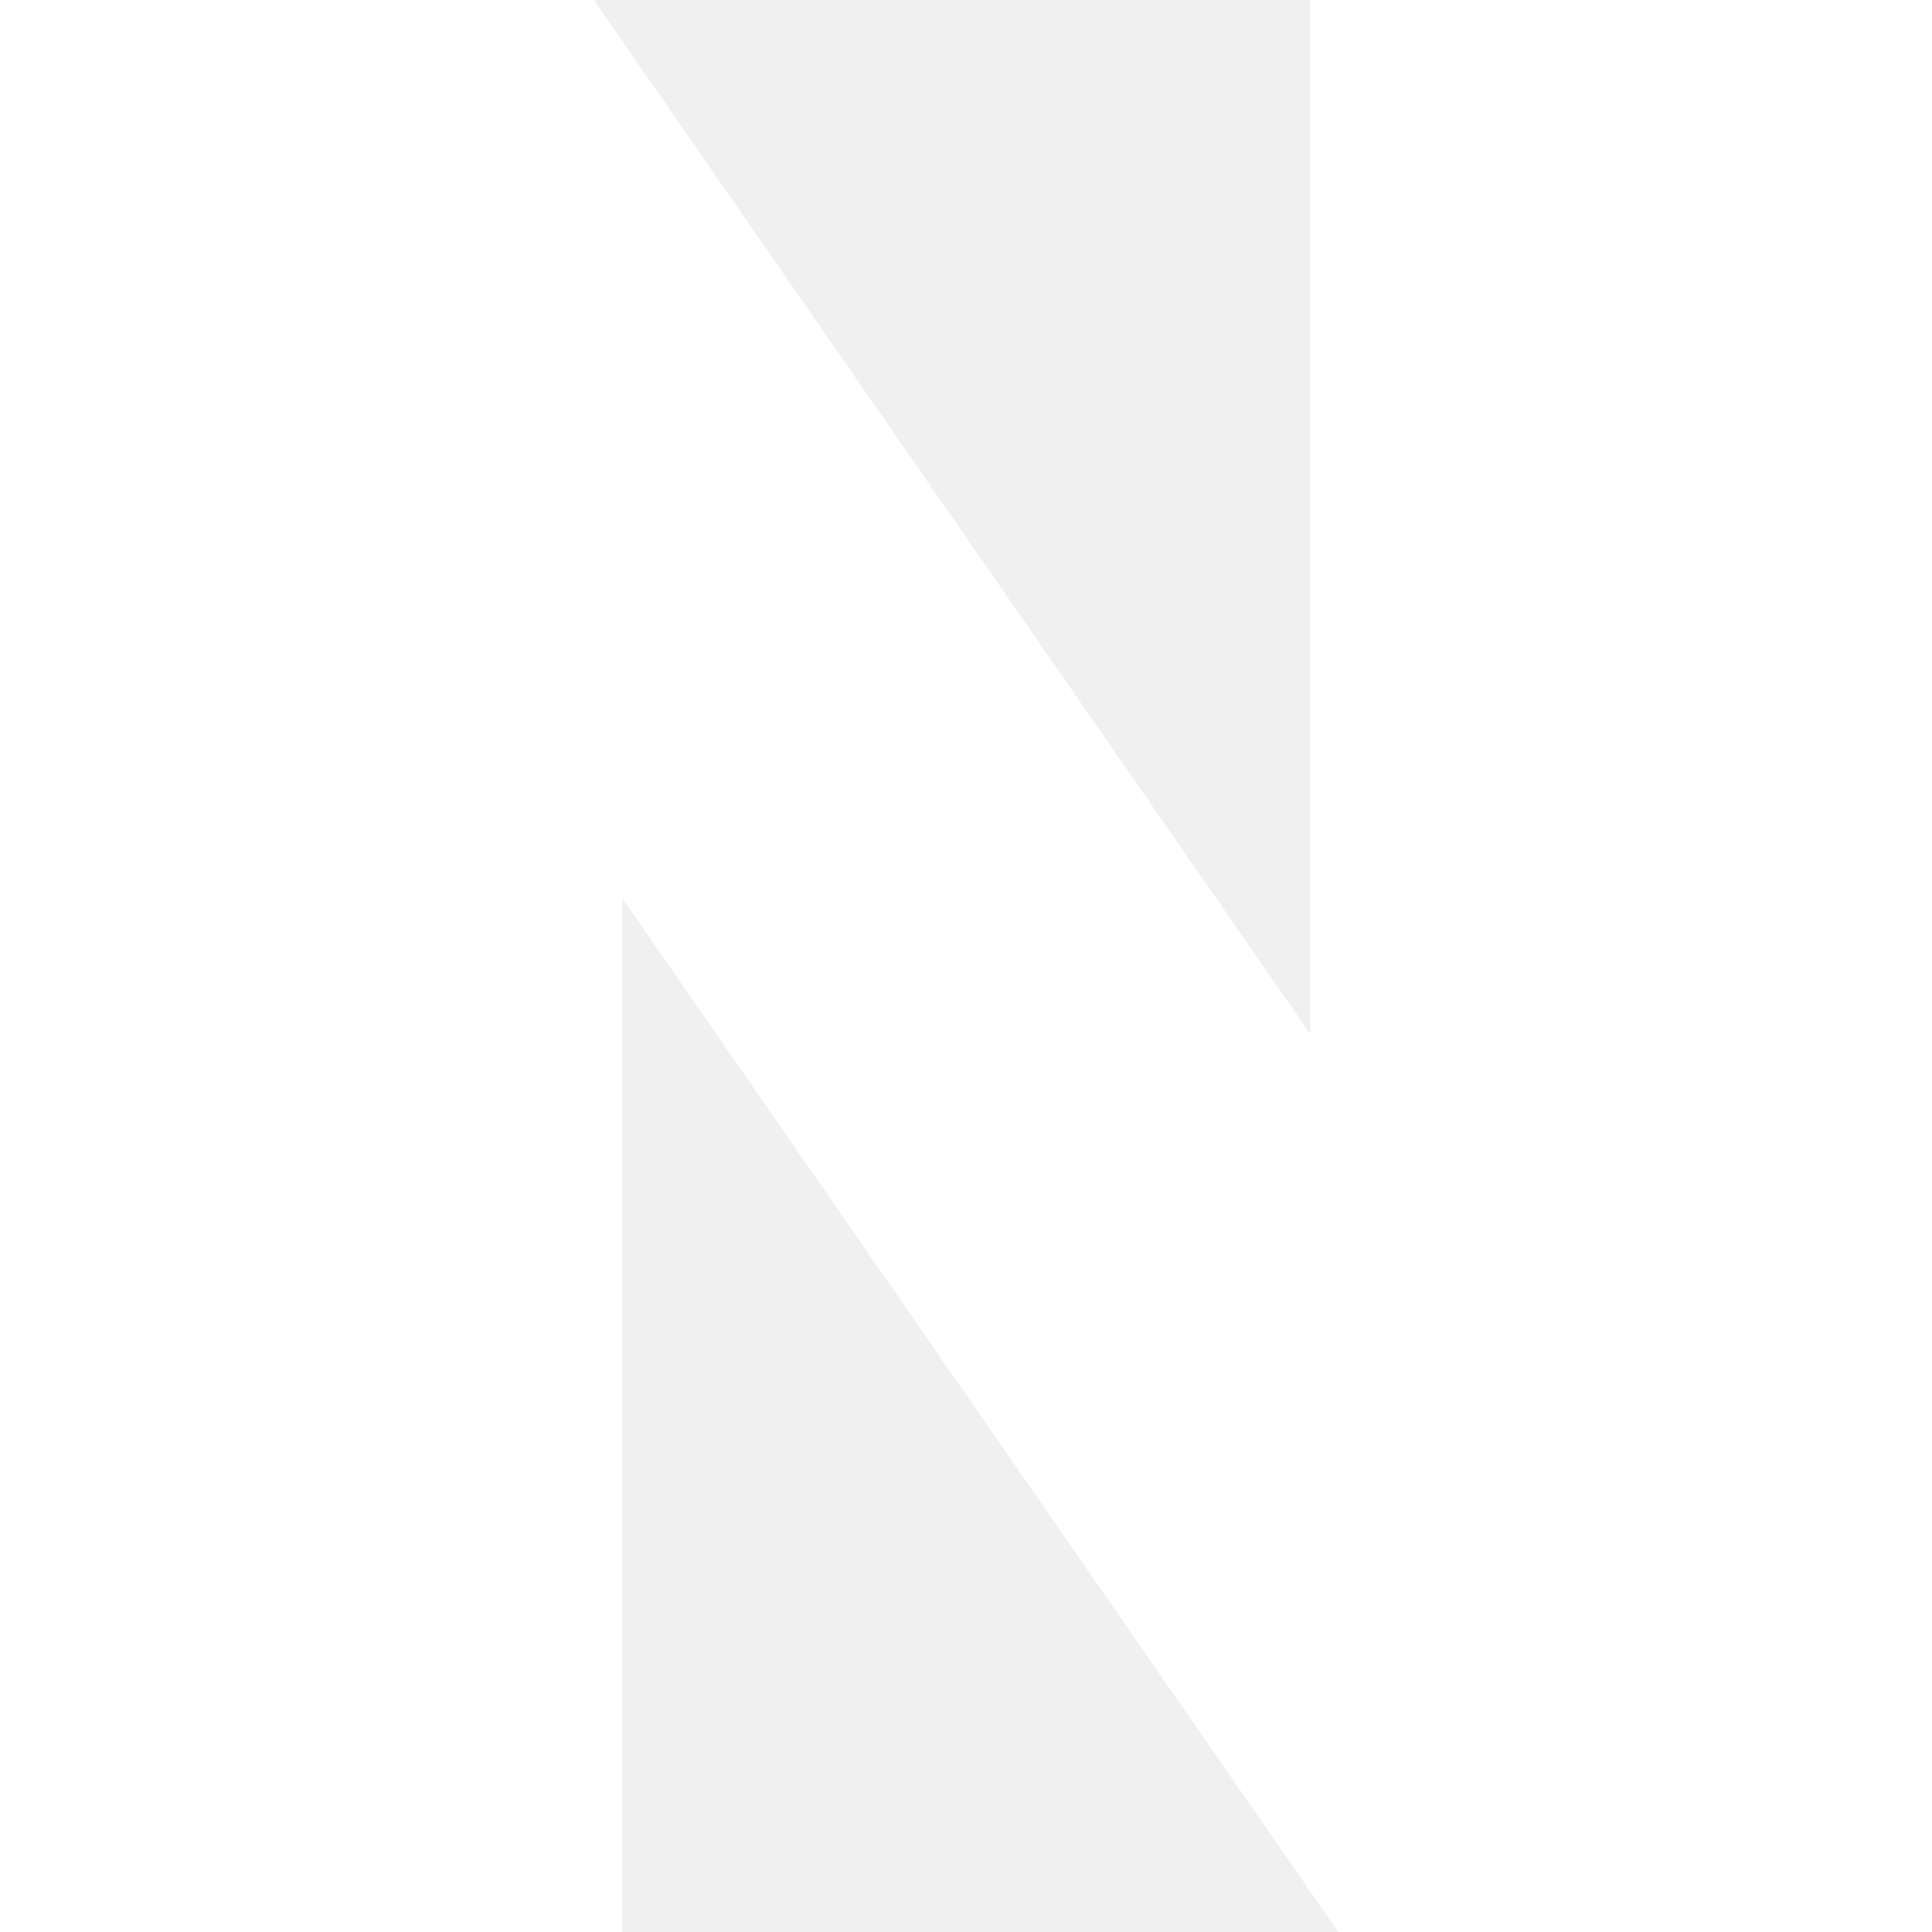
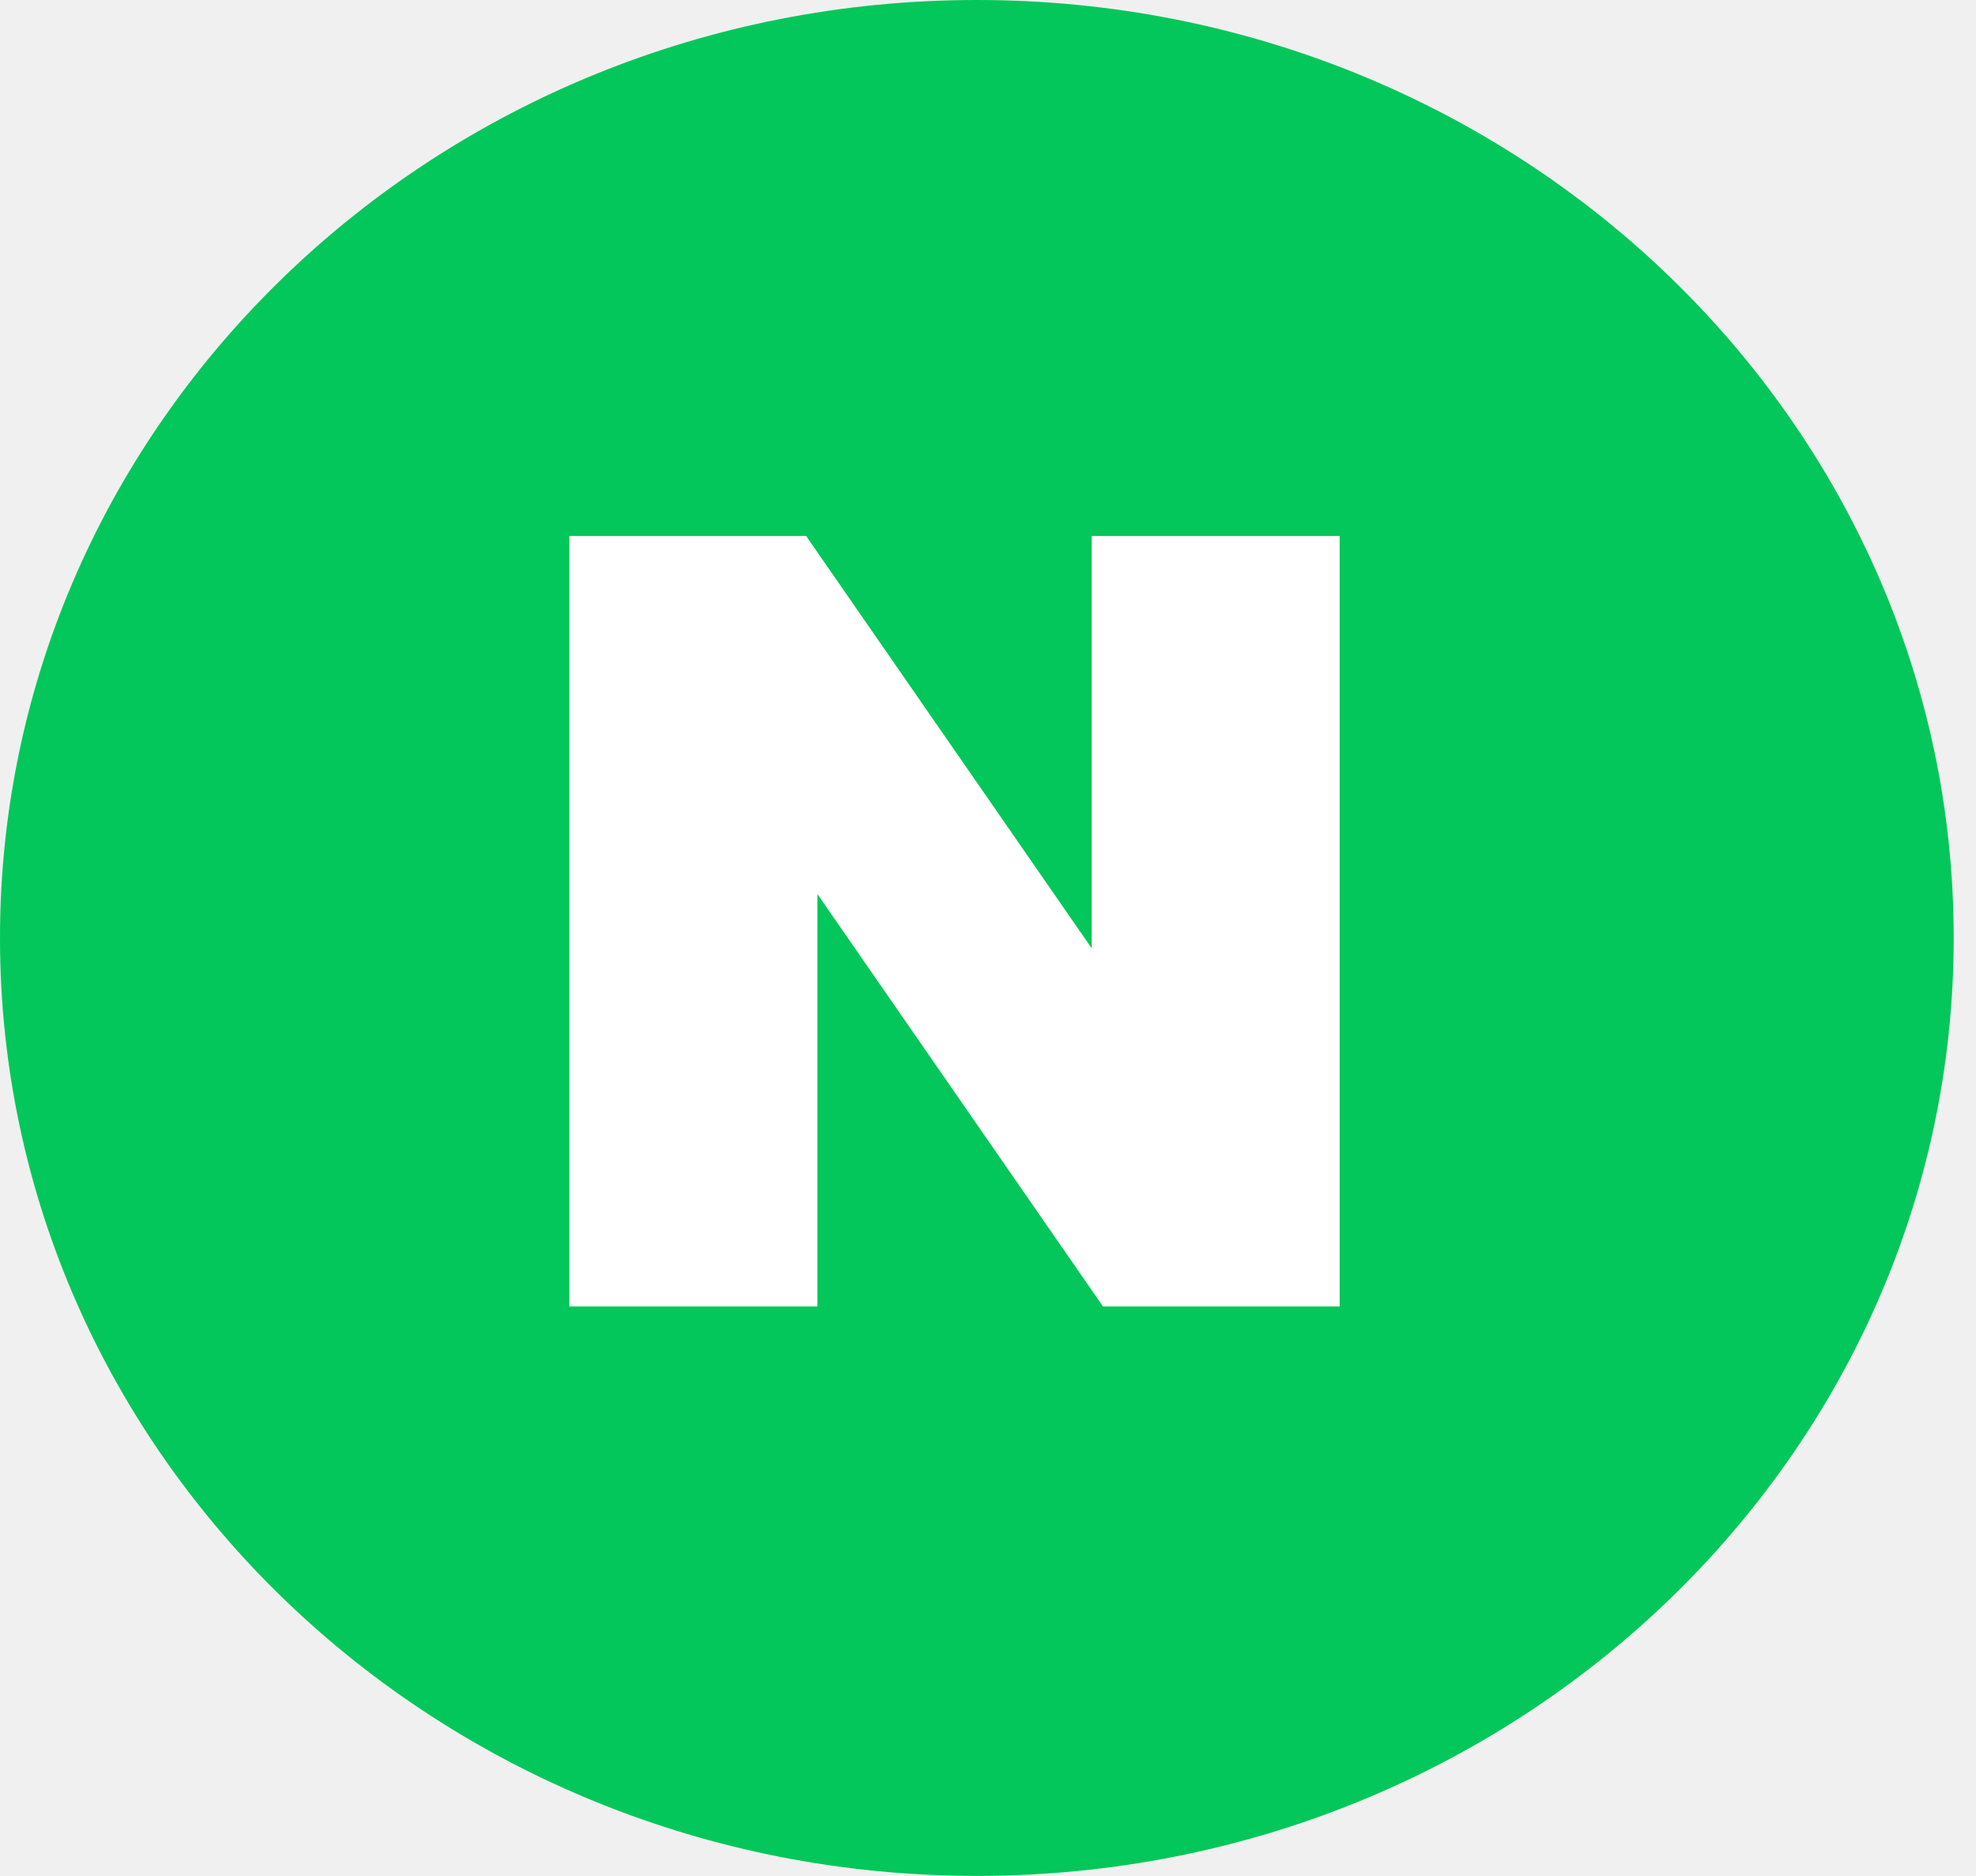
- <svg xmlns="http://www.w3.org/2000/svg" className="naverLogo" width="23" height="23" viewBox="0 0 23 23" fill="none">
-   <path d="M15.597 12.309L7.07 0H0V23H7.407V10.691L15.933 23H23V0H15.597V12.309Z" fill="white" />
+ <svg xmlns="http://www.w3.org/2000/svg" width="59" height="56" viewBox="0 0 59 56" fill="none">
+   <ellipse cx="29.167" cy="28" rx="29.167" ry="28" fill="#03C75A" />
+   <path d="M32.597 28.309L24.07 16H17V39H24.407V26.691L32.933 39H40V16H32.597V28.309Z" fill="white" />
</svg>
